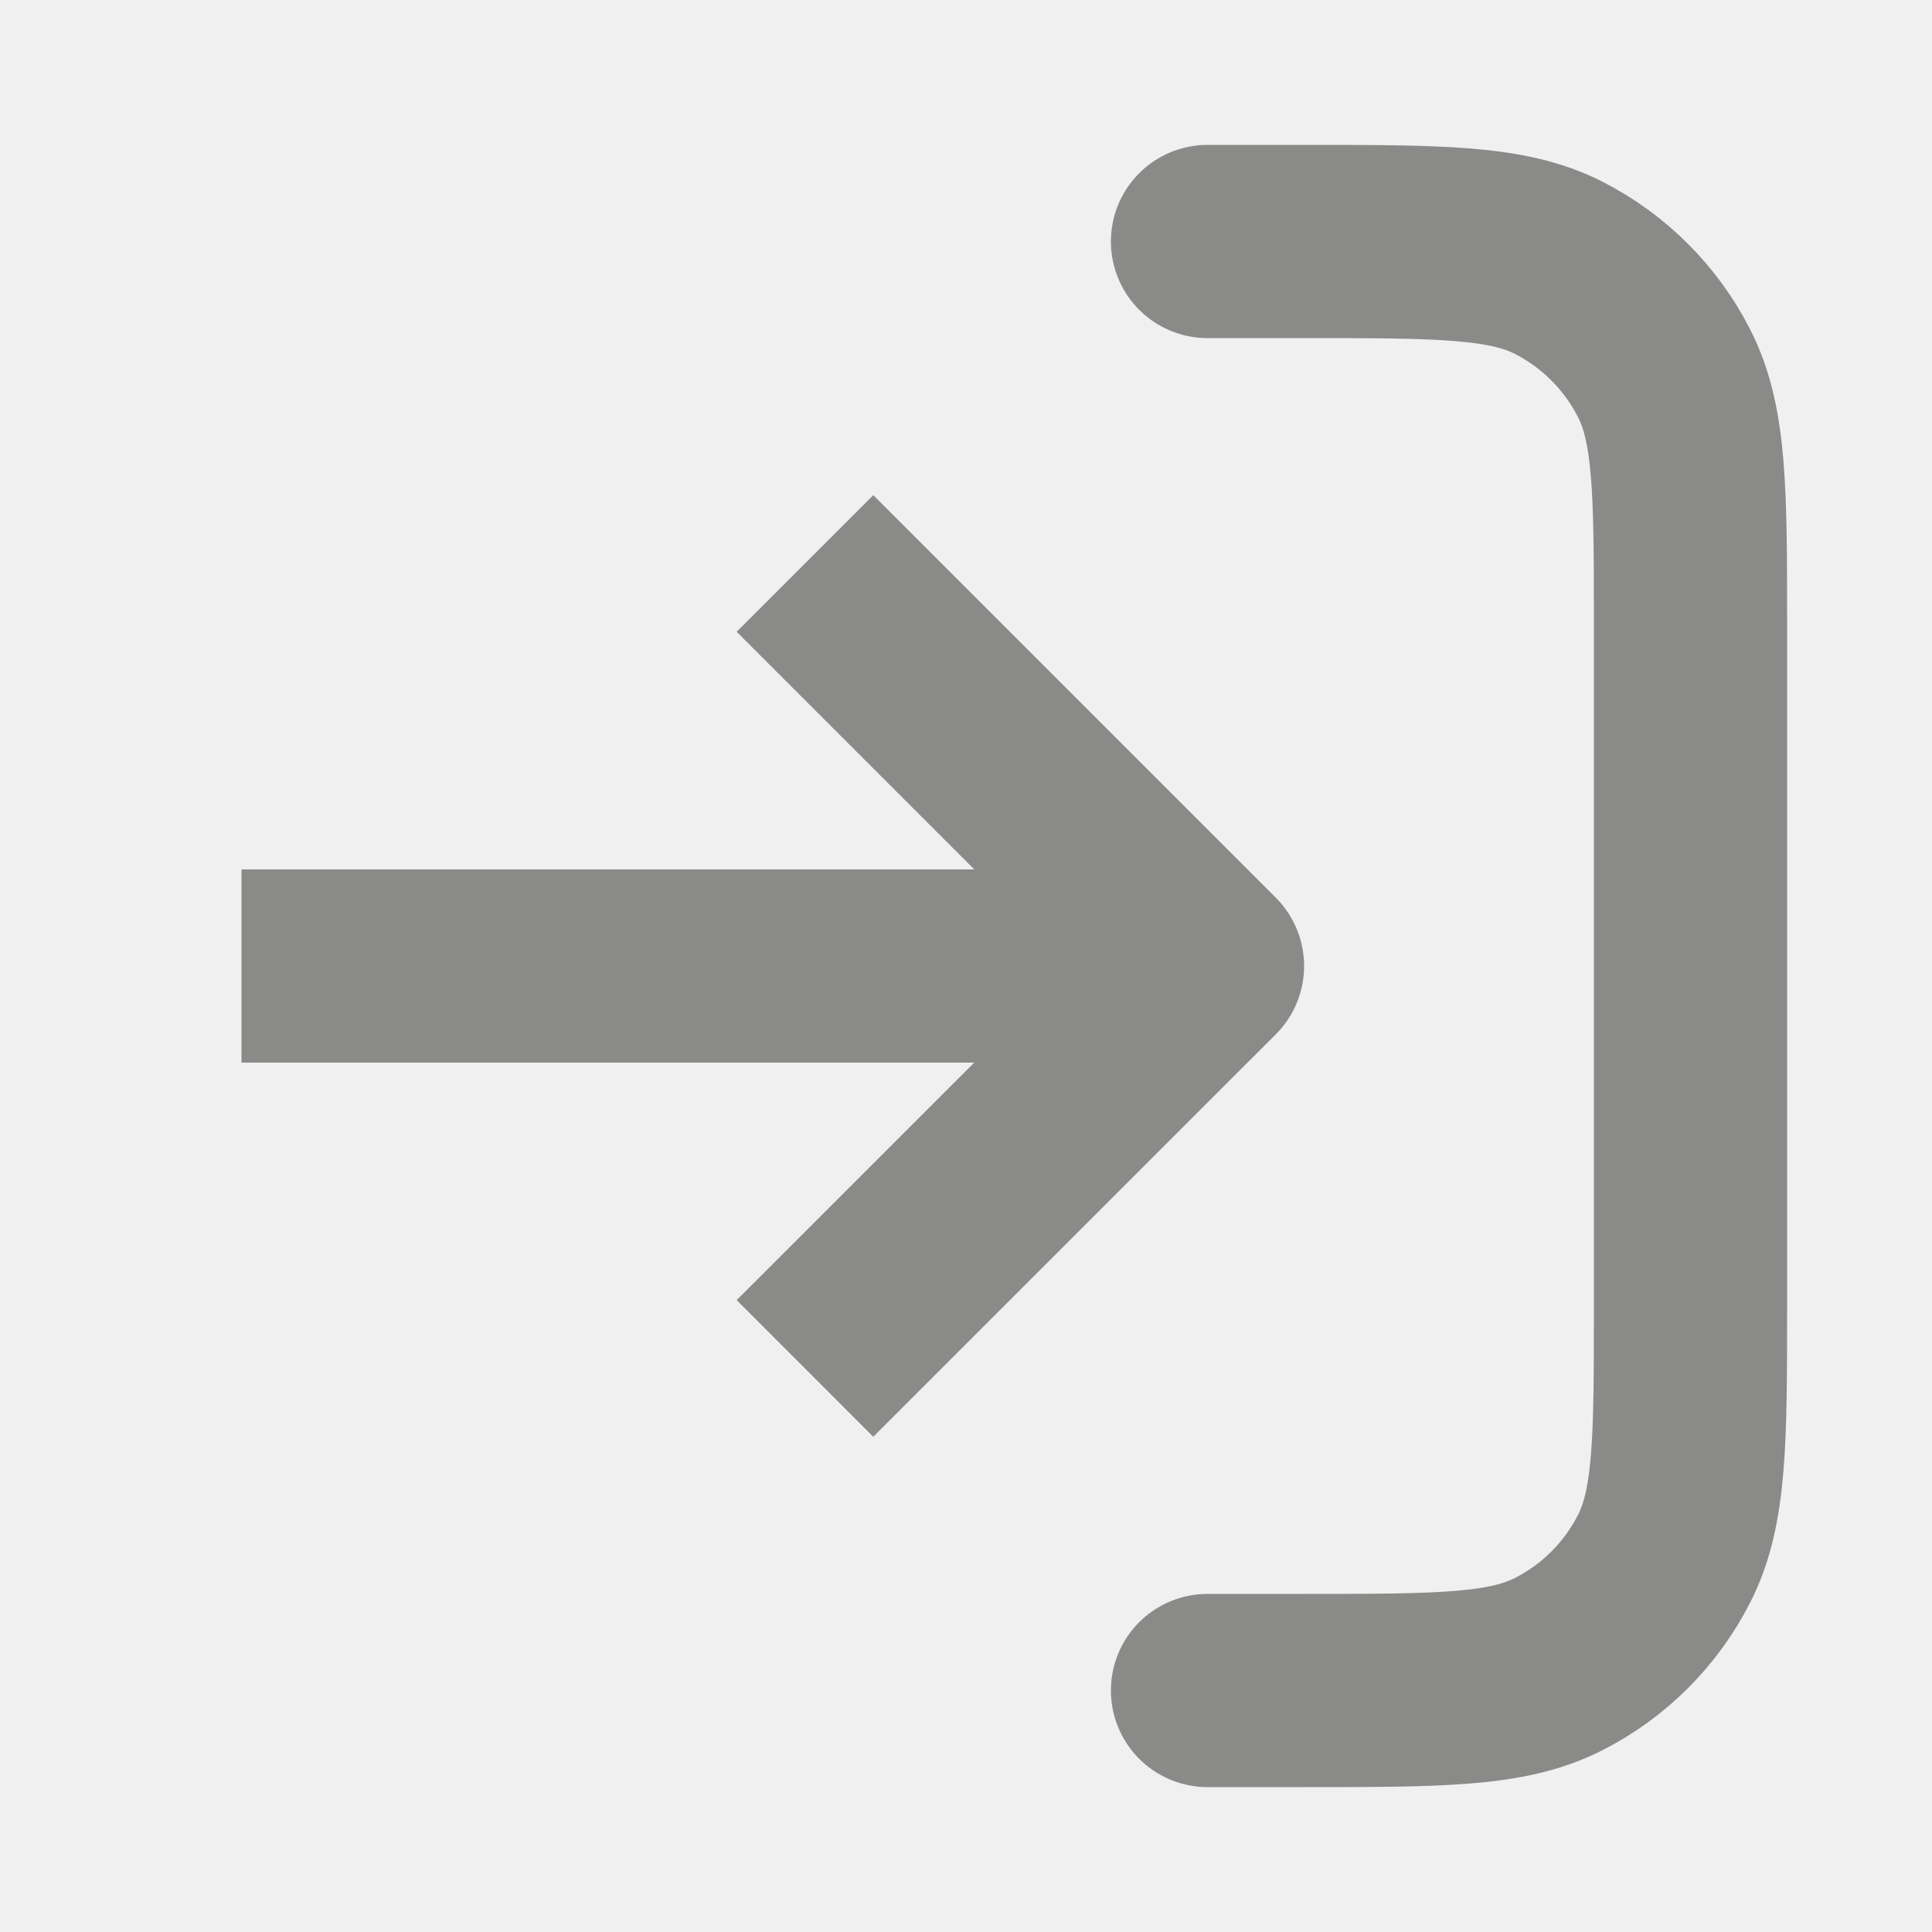
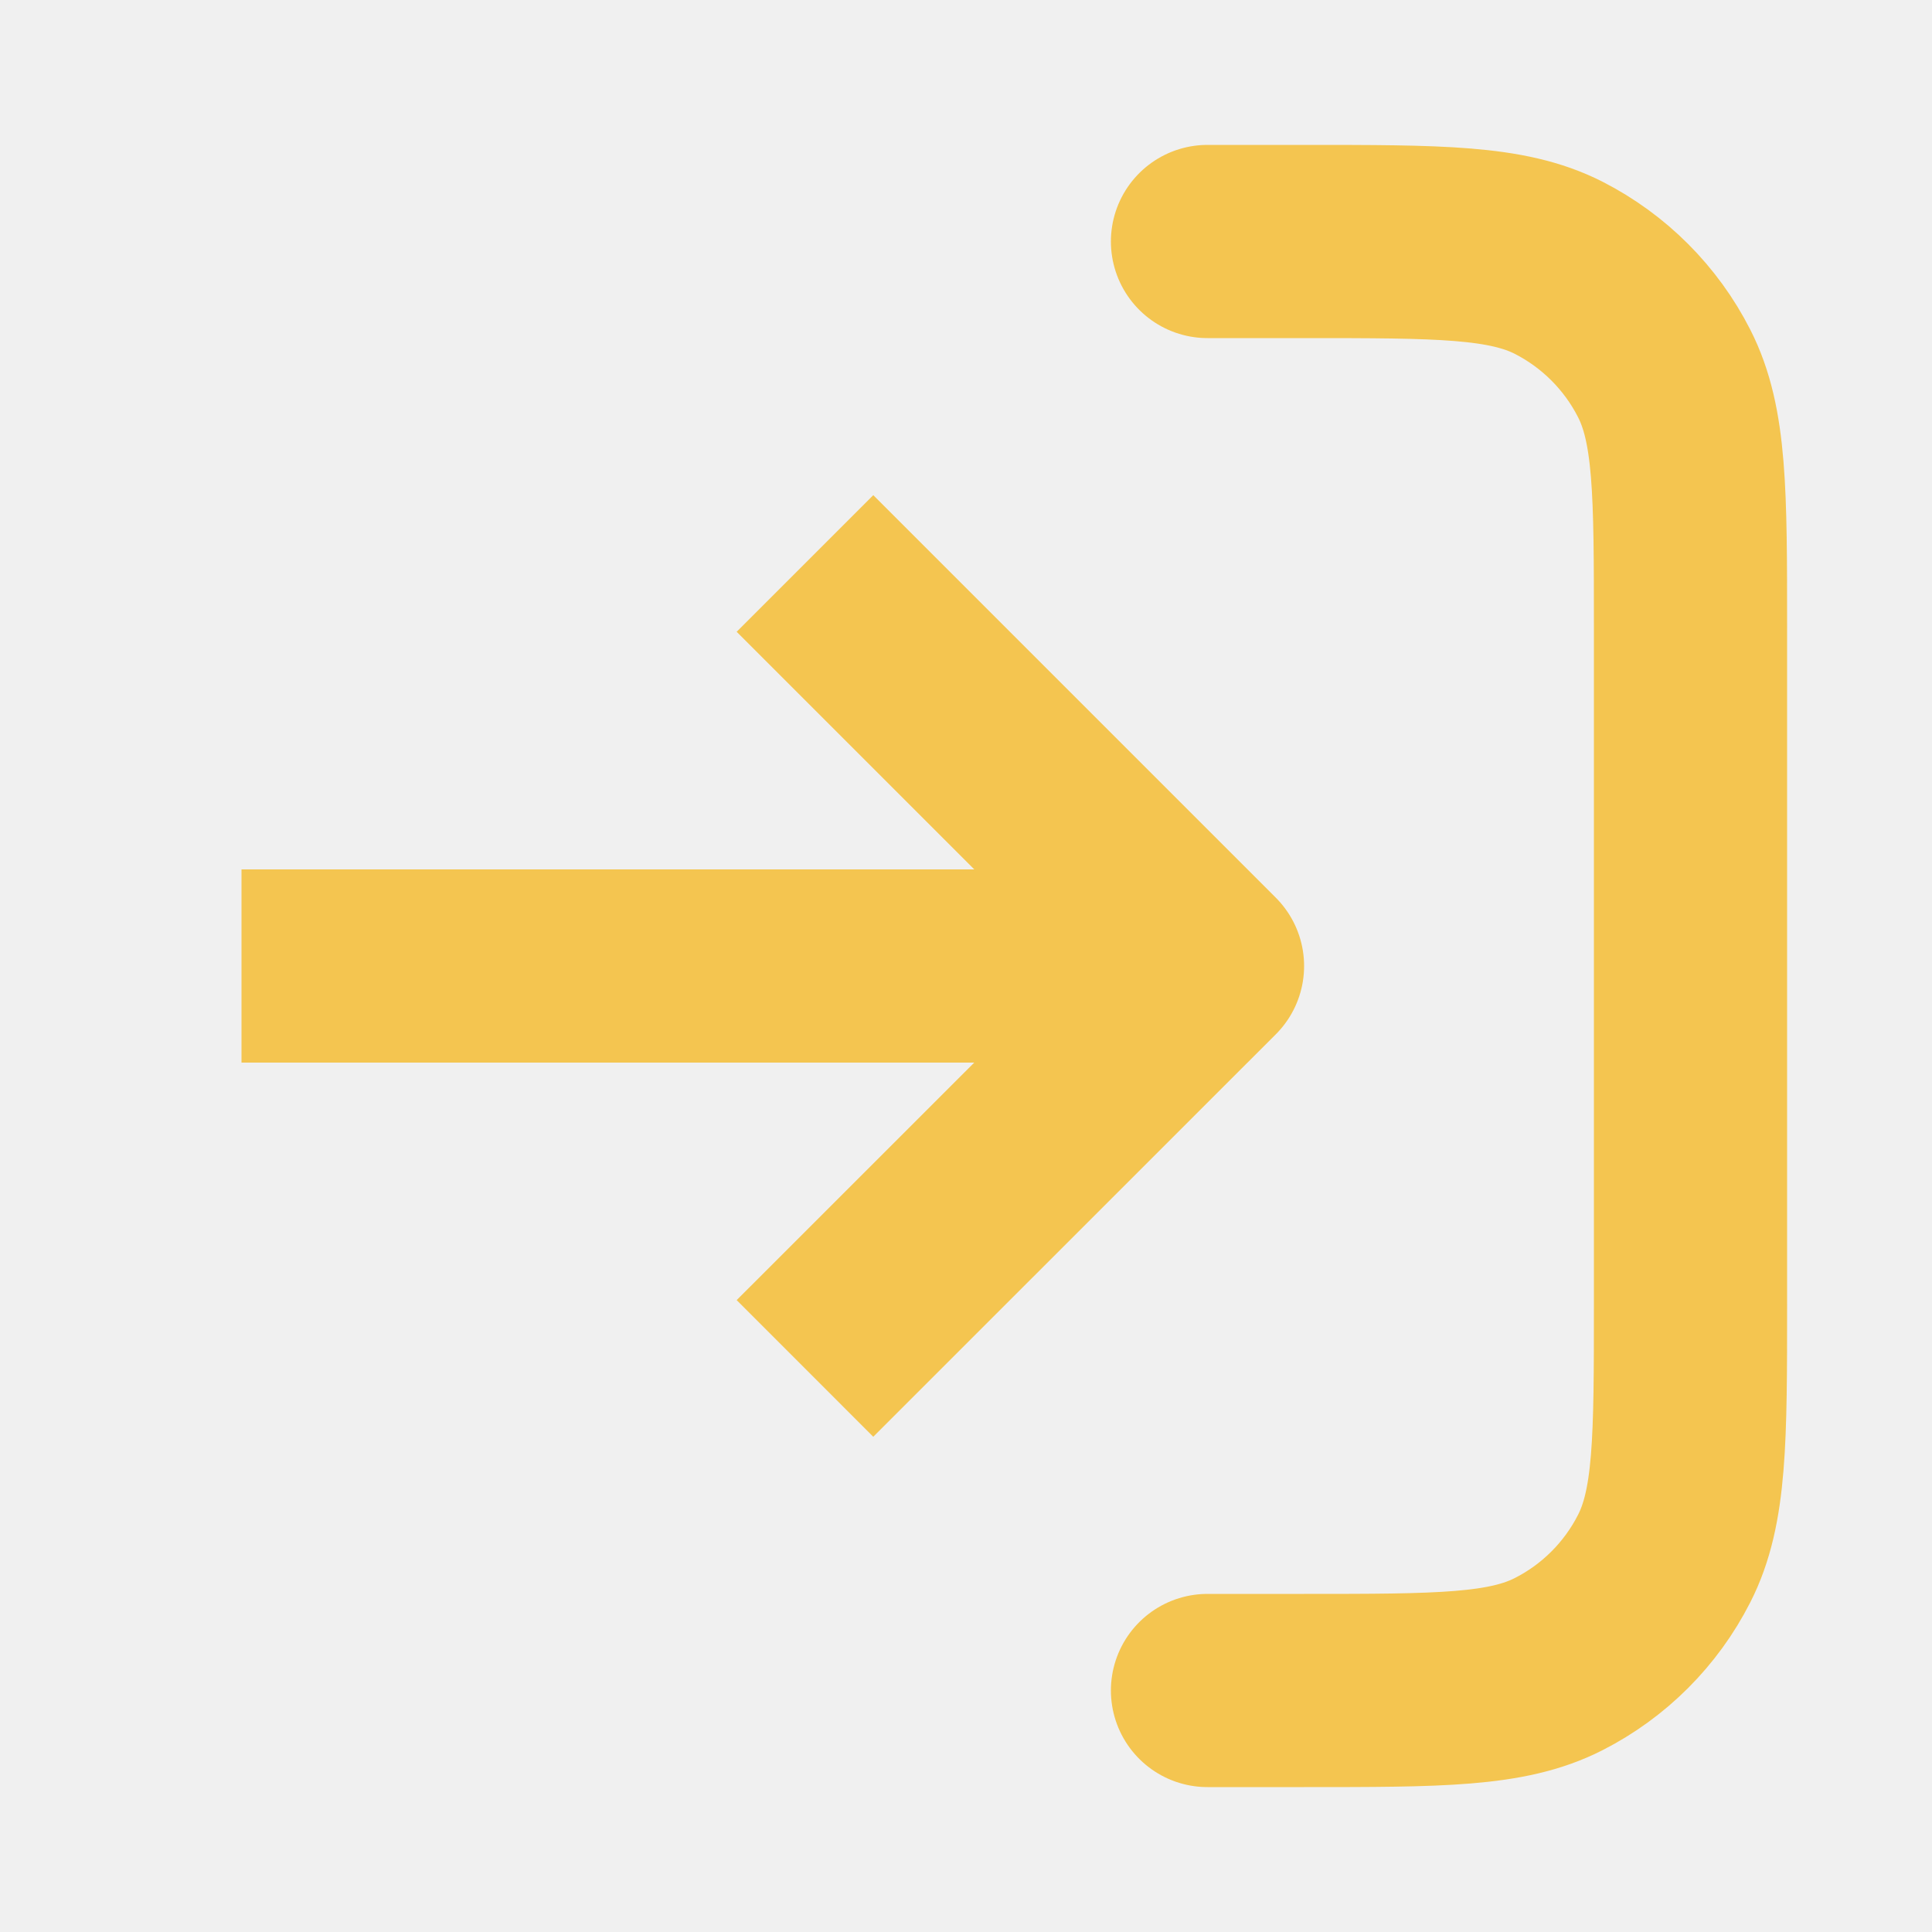
<svg xmlns="http://www.w3.org/2000/svg" width="20" height="20" viewBox="0 0 20 20" fill="none">
  <defs>
    <clipPath id="clip36_409">
      <rect id="log-in-01" width="20" height="20" fill="white" fill-opacity="0" />
    </clipPath>
  </defs>
  <rect id="log-in-01" width="20" height="20" fill="#FFFFFF" fill-opacity="0" />
  <g clip-path="url(#clip36_409)">
-     <path id="Accent" d="M12.5 2.5L13.5 2.5C14.9 2.5 15.6 2.5 16.135 2.772C16.605 3.012 16.988 3.395 17.227 3.865C17.5 4.4 17.5 5.1 17.5 6.5L17.5 13.5C17.5 14.9 17.5 15.6 17.227 16.135C16.988 16.605 16.605 16.988 16.135 17.227C15.6 17.5 14.9 17.5 13.5 17.5L12.5 17.5" stroke="#8A8A89" stroke-opacity="1" stroke-width="2" stroke-linejoin="round" stroke-linecap="round" />
-     <path id="Icon" d="M8.333 5.833L12.5 10L8.333 14.166M2.5 10L12.5 10" stroke="#8A8A89" stroke-opacity="1" stroke-width="2" stroke-linejoin="round" />
+     <path id="Accent" d="M12.5 2.5L13.5 2.5C14.9 2.5 15.6 2.5 16.135 2.772C16.605 3.012 16.988 3.395 17.227 3.865C17.5 4.4 17.5 5.1 17.5 6.5L17.5 13.5C17.5 14.9 17.5 15.6 17.227 16.135C16.988 16.605 16.605 16.988 16.135 17.227C15.6 17.5 14.9 17.5 13.5 17.5L12.5 17.5" stroke="#F4C550" stroke-opacity="1" stroke-width="2" stroke-linejoin="round" stroke-linecap="round" />
+     <path id="Icon" d="M8.333 5.833L12.5 10L8.333 14.166M2.5 10L12.5 10" stroke="#F4C550" stroke-opacity="1" stroke-width="2" stroke-linejoin="round" />
  </g>
</svg>
